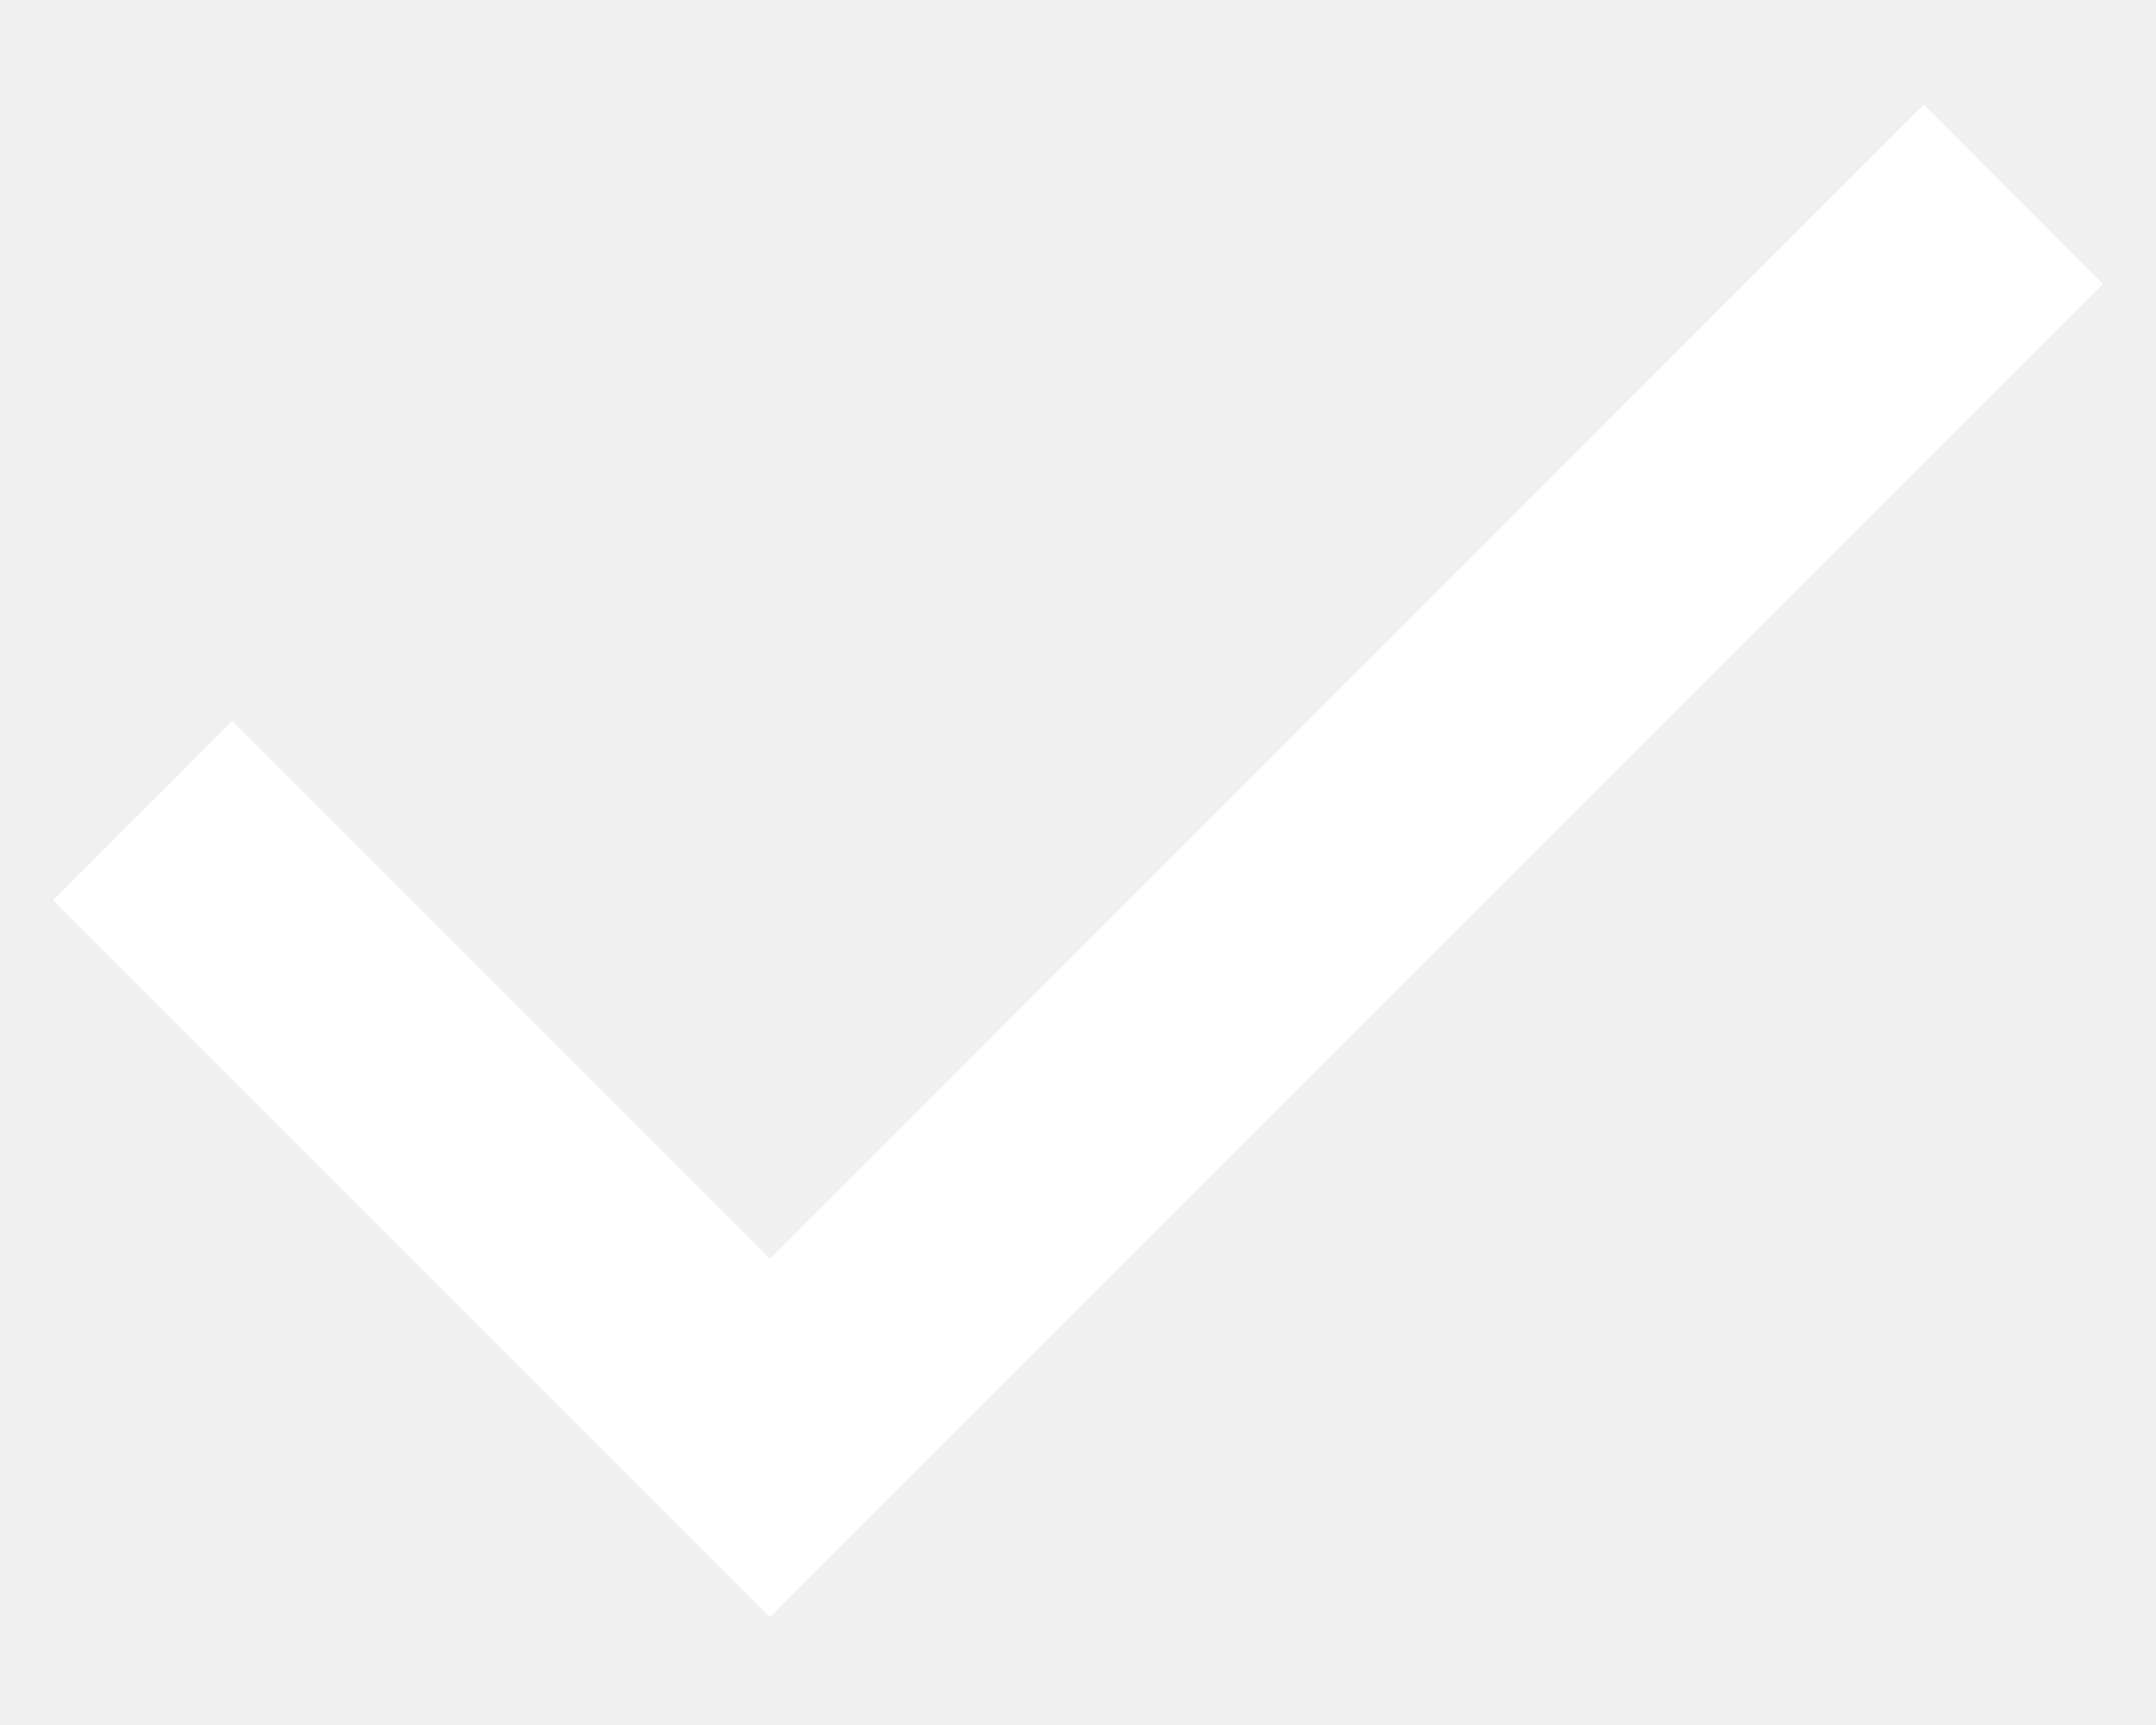
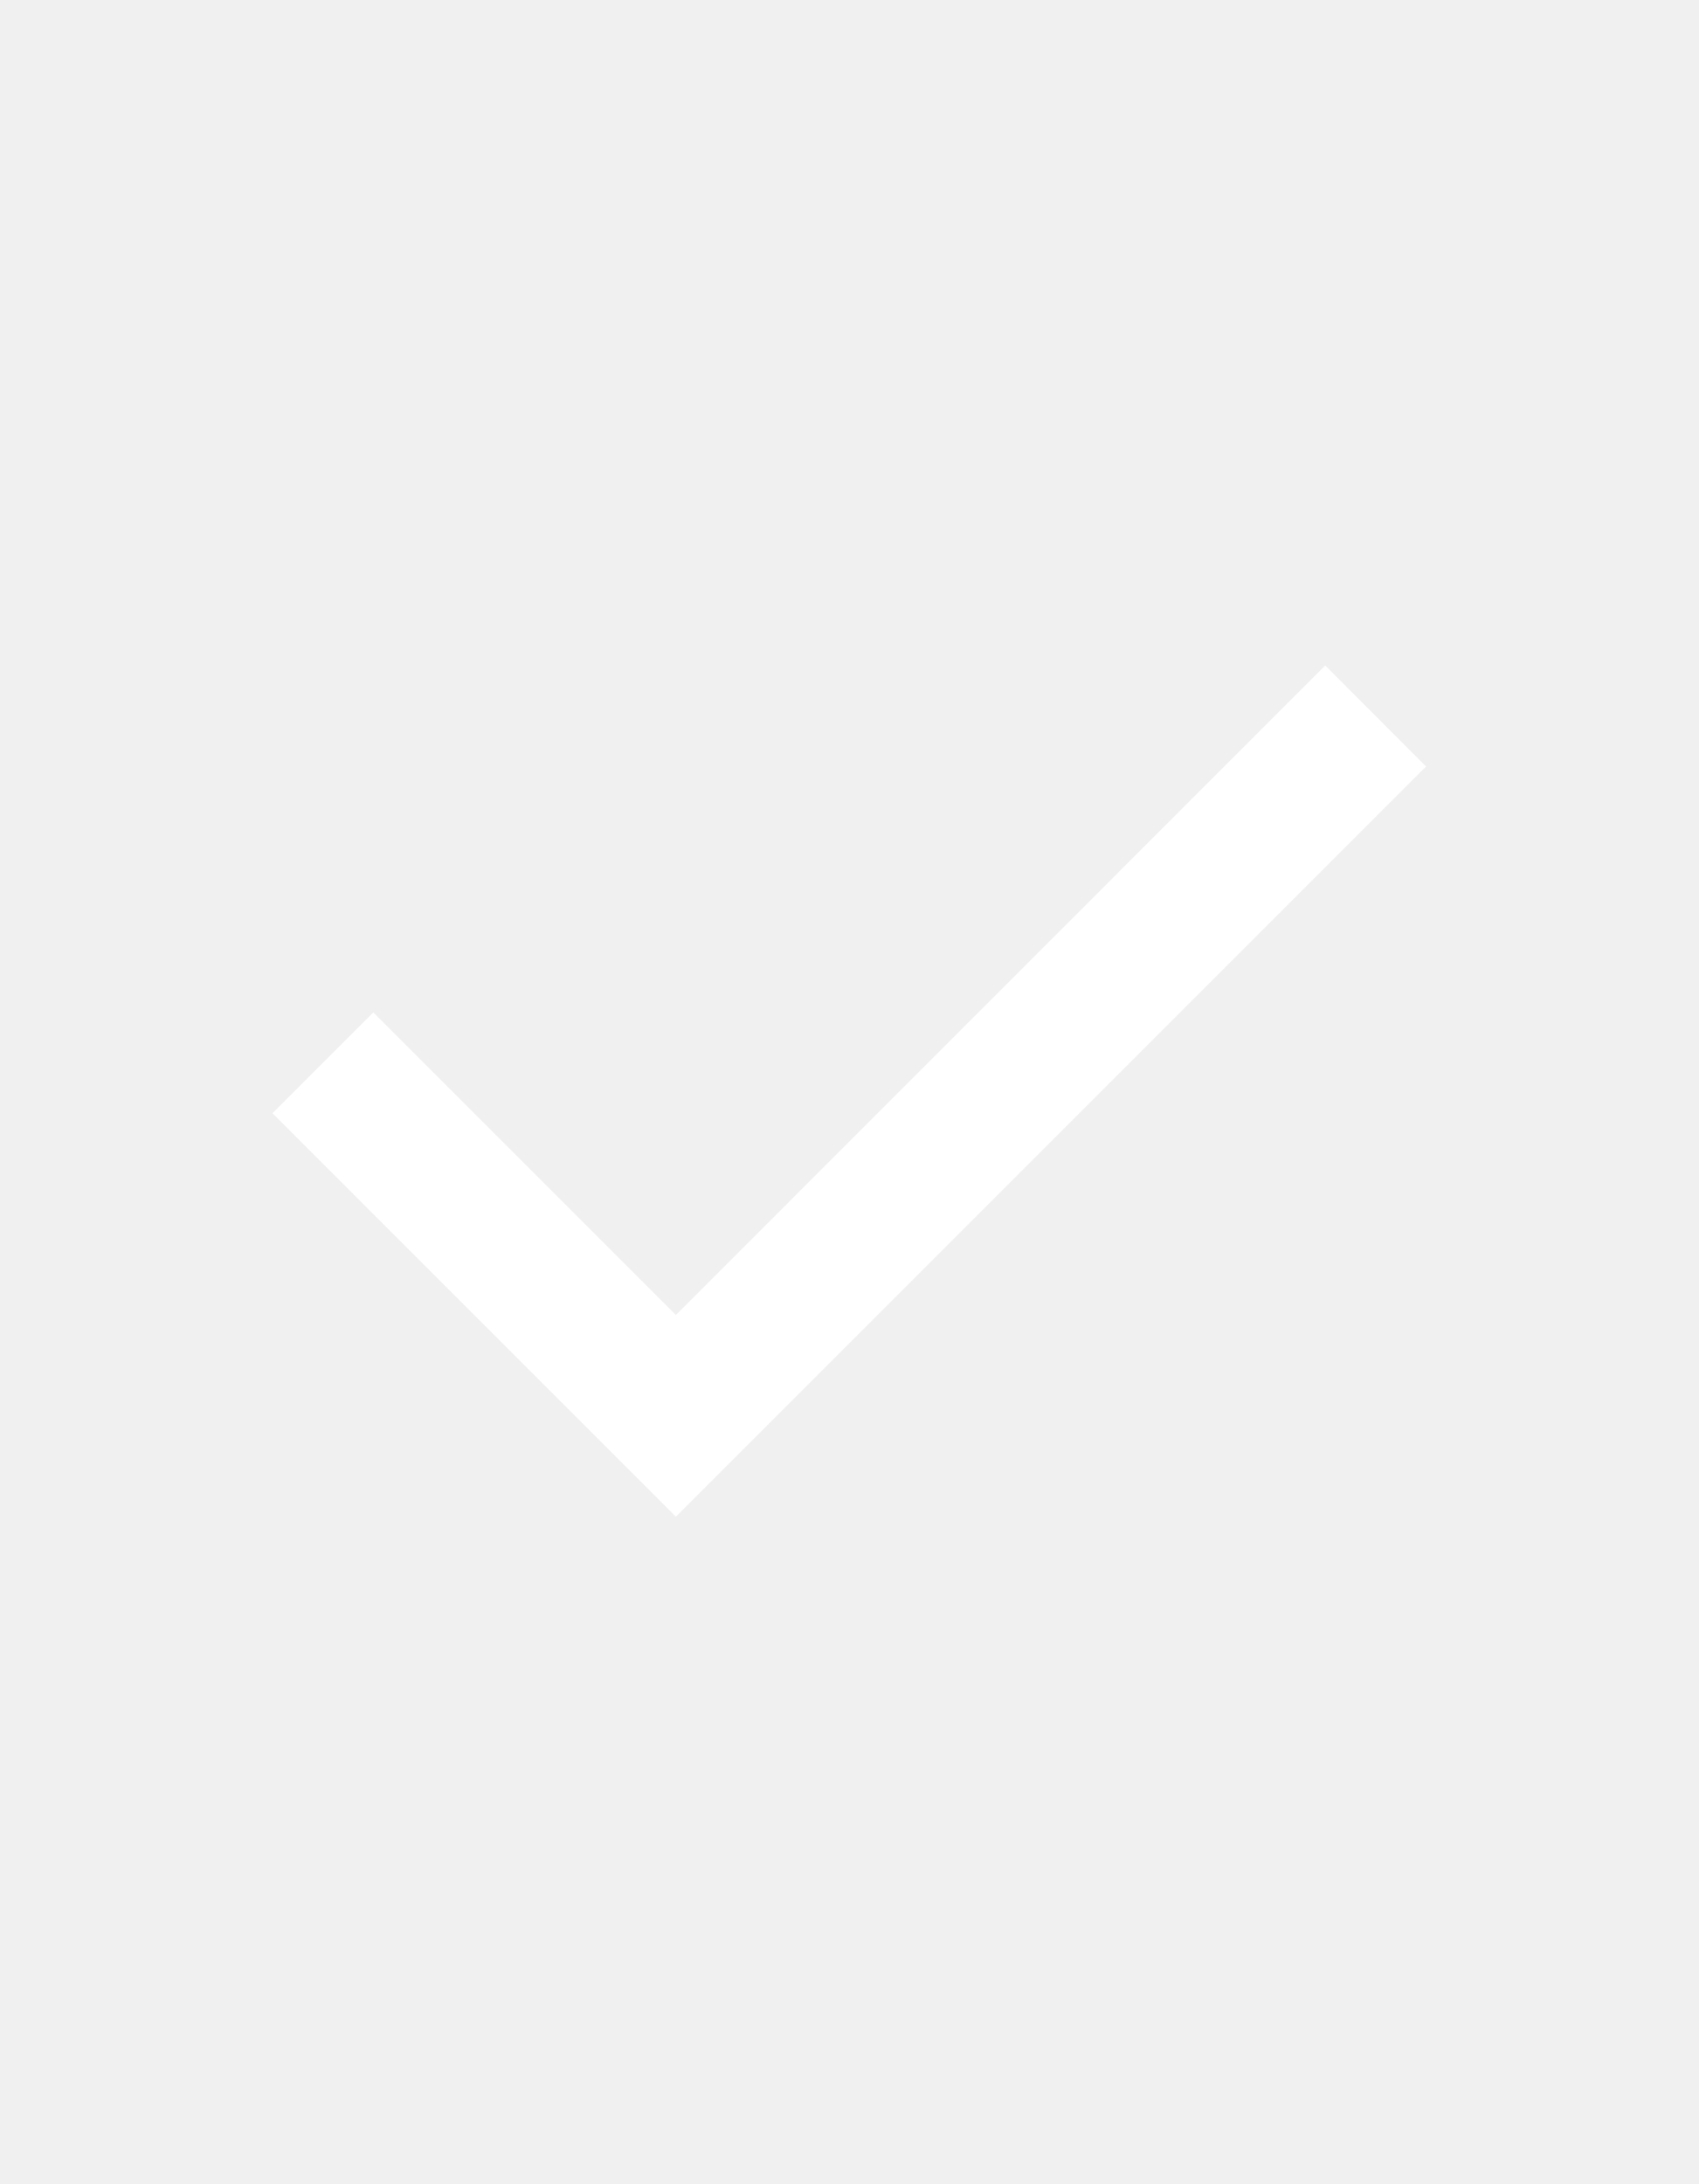
- <svg xmlns="http://www.w3.org/2000/svg" width="10" height="8" viewBox="0 0 10 8" fill="none">
-   <path d="M3.571 7.5L0.246 4.175L1.077 3.344L3.571 5.838L8.923 0.485L9.754 1.317L3.571 7.5Z" fill="white" />
+ <svg xmlns="http://www.w3.org/2000/svg" width="14" height="18" viewBox="0 0 14 18" fill="none">
+   <path d="M5.571 12.5L2.246 9.175L3.077 8.344L5.571 10.838L10.923 5.485L11.754 6.317L5.571 12.5Z" fill="white" />
</svg>
